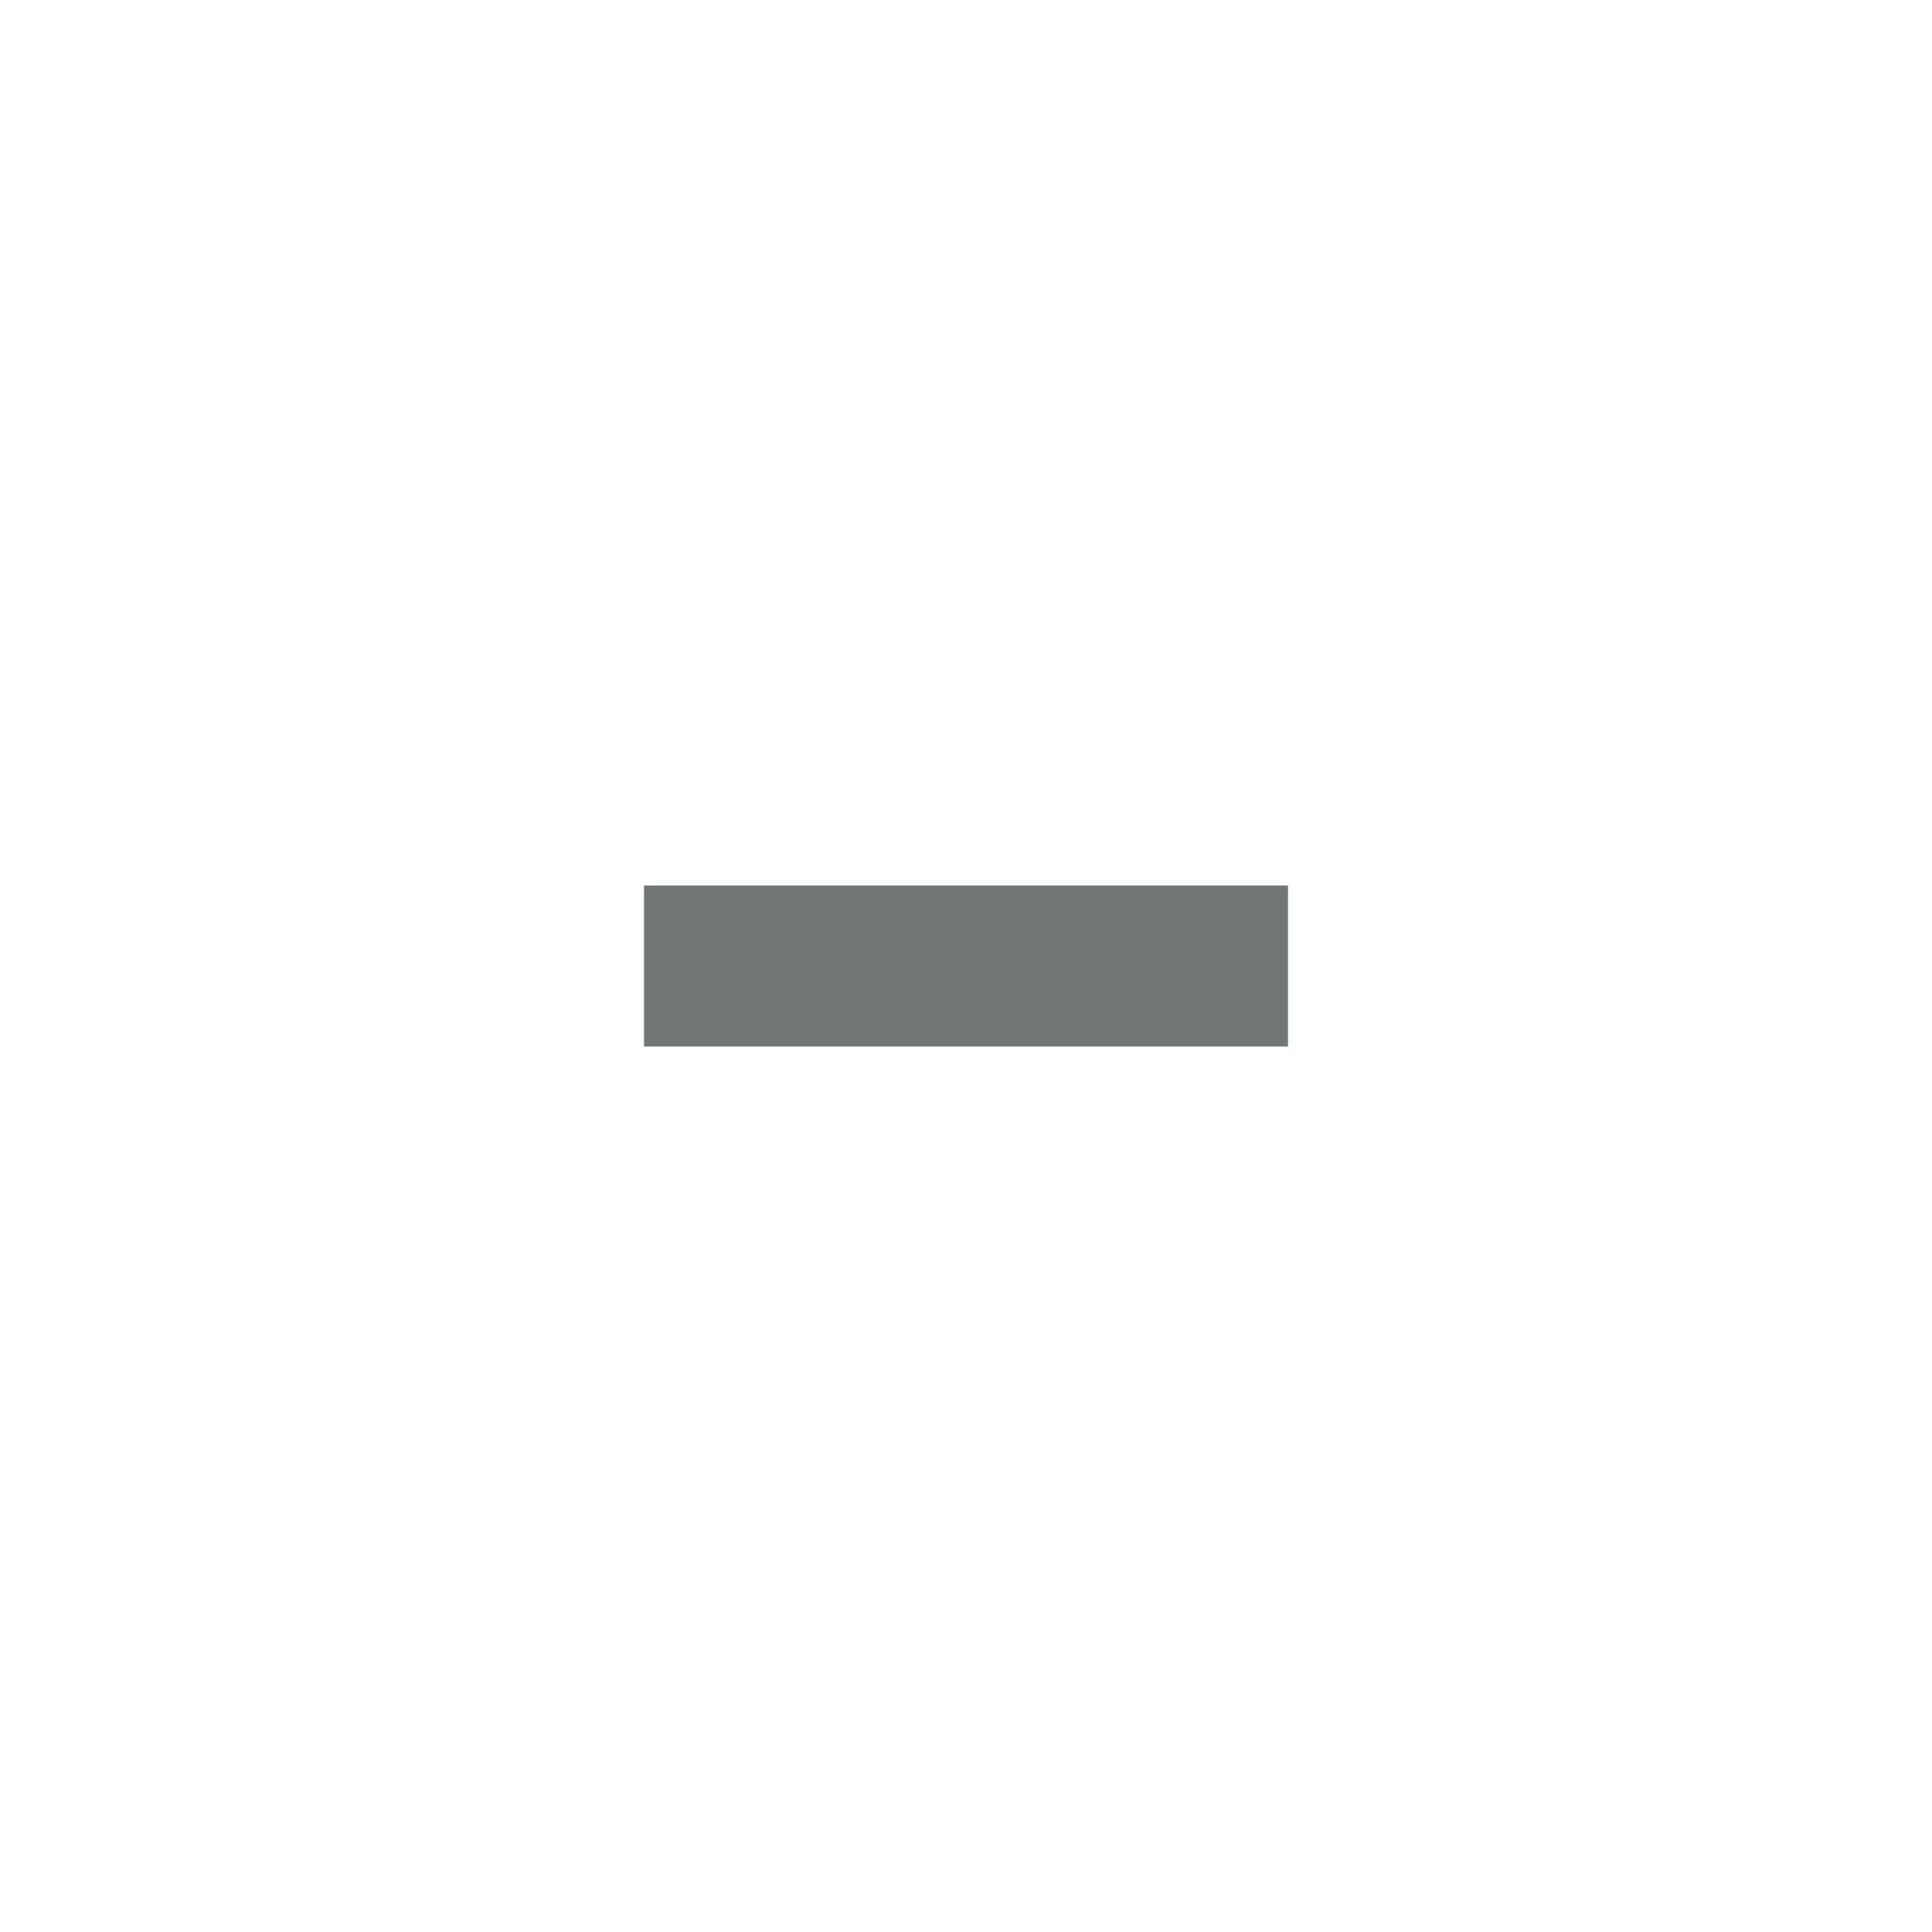
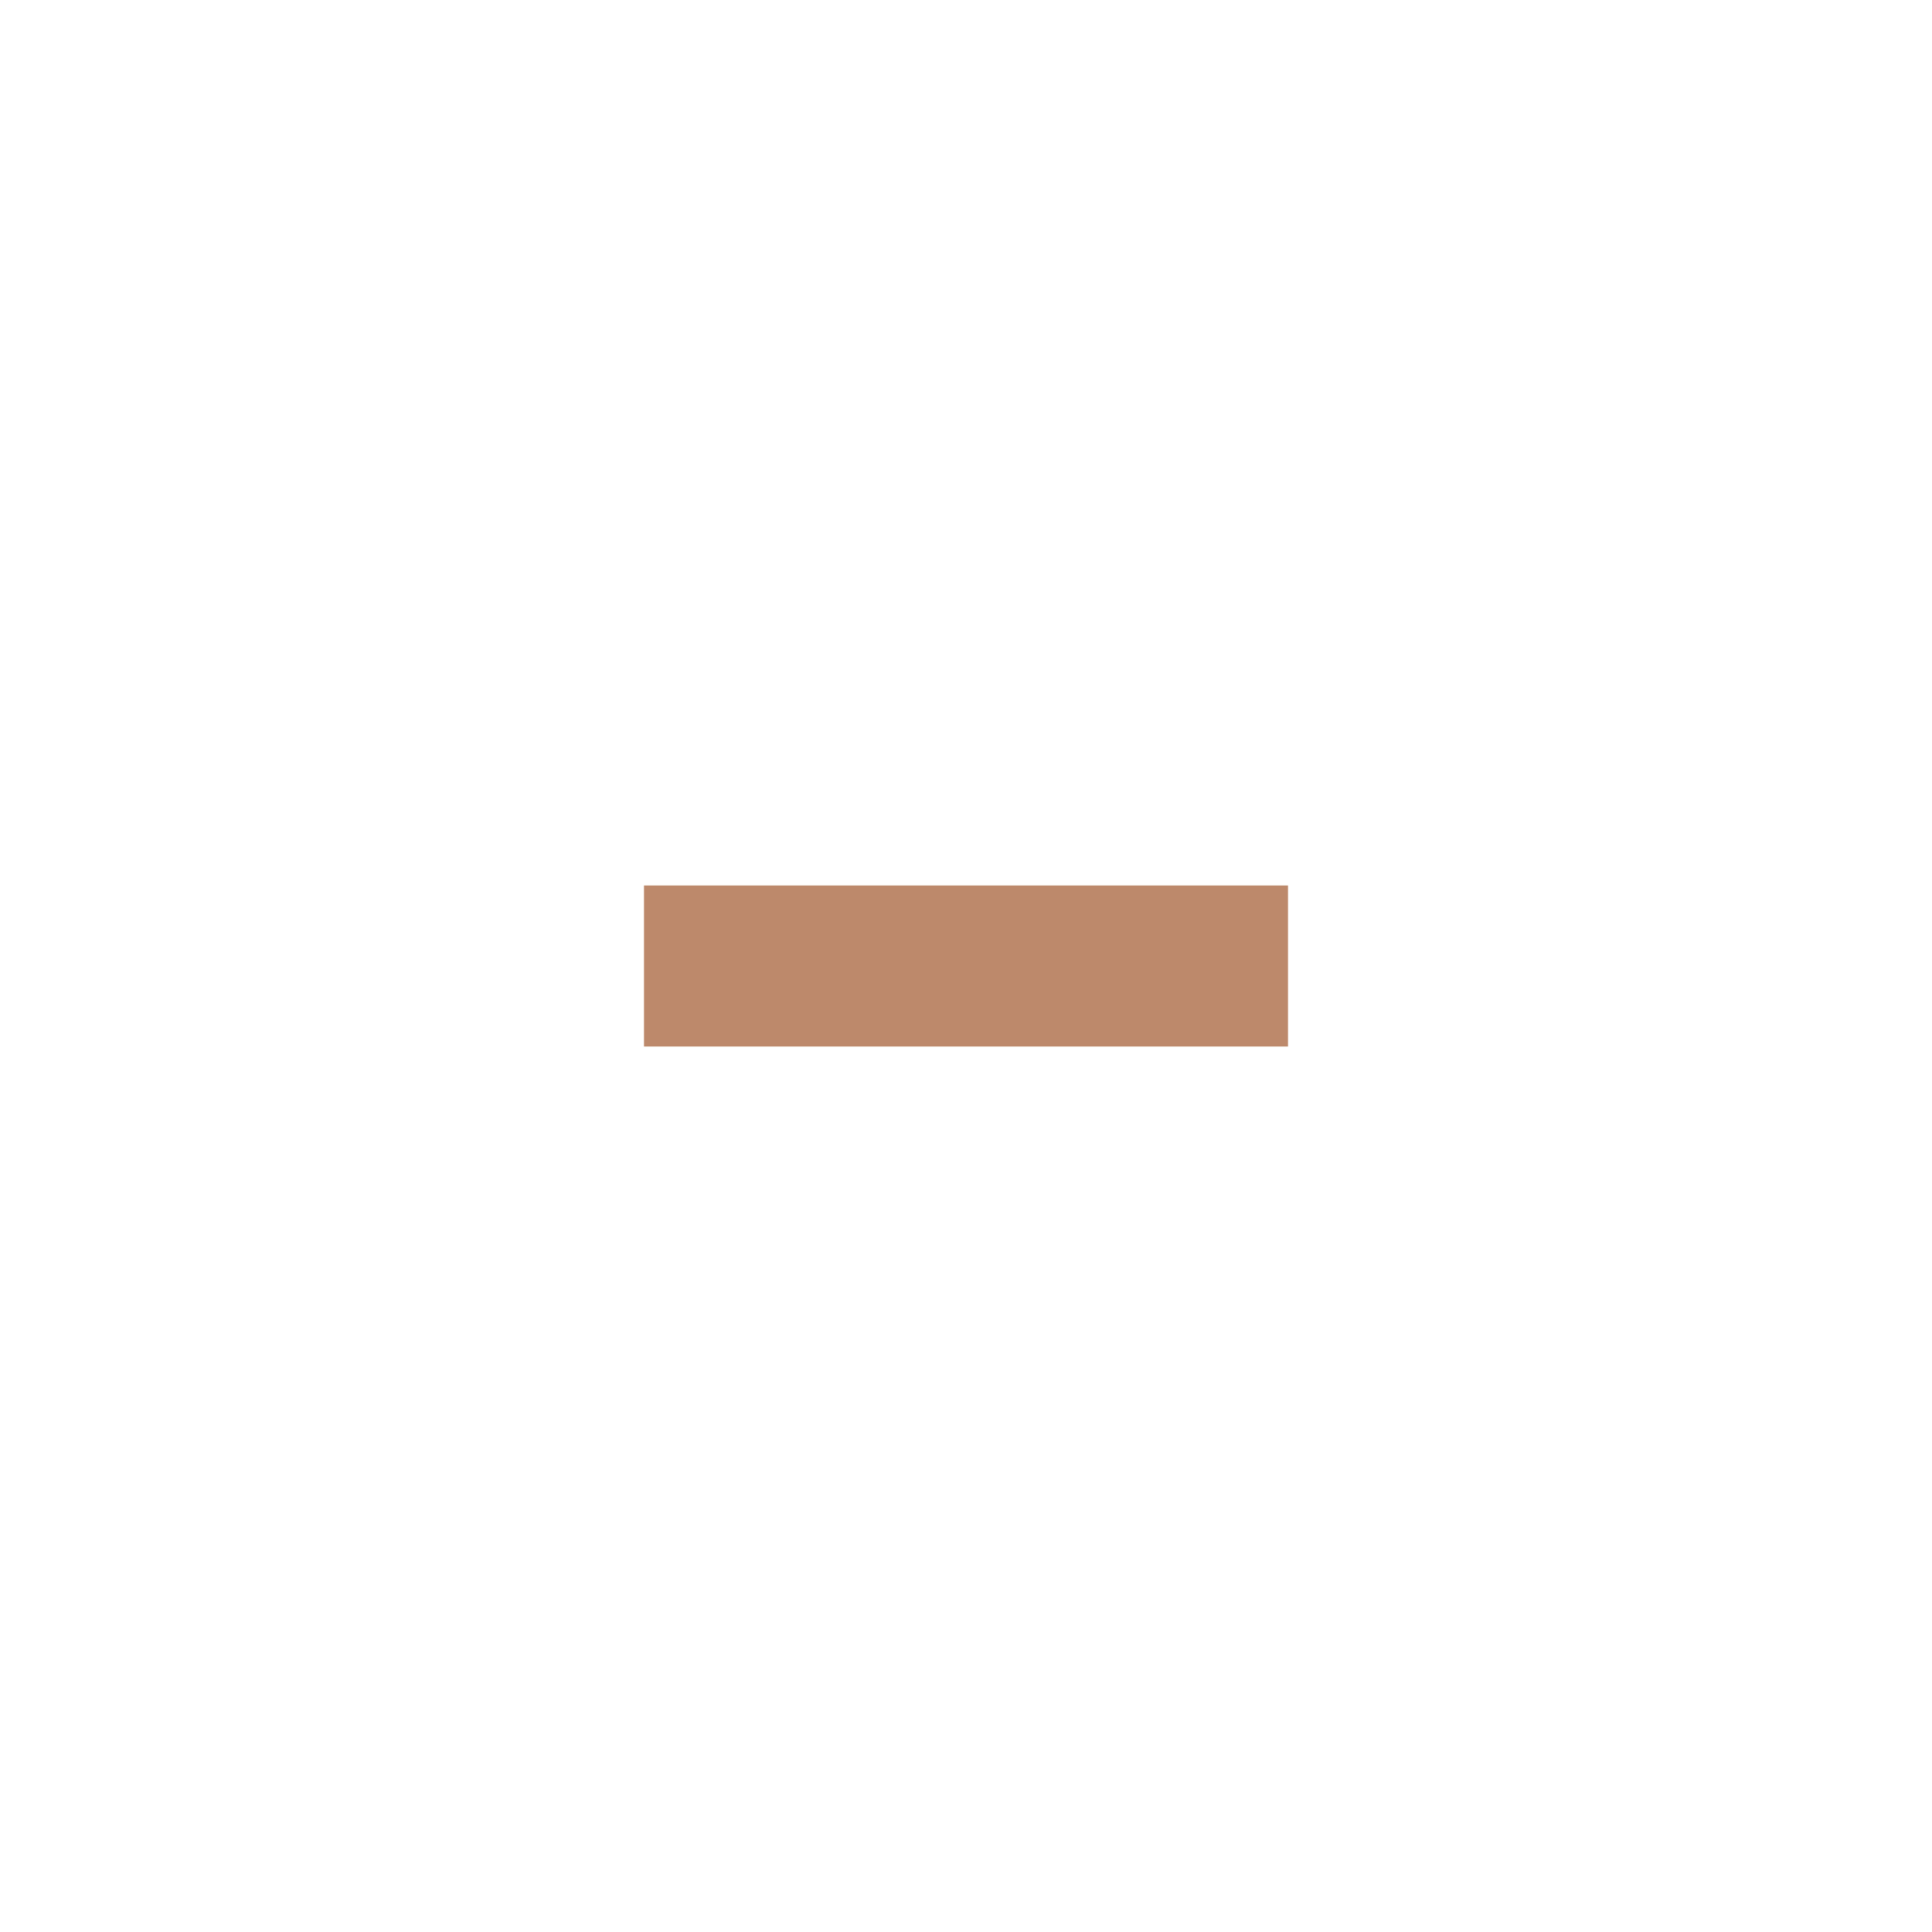
<svg xmlns="http://www.w3.org/2000/svg" version="1.1" x="0px" y="0px" width="24px" height="24px" viewBox="0 0 24 24" xml:space="preserve">
-   <rect x="8" y="11" fill="#424949" opacity="0.75" width="8" height="2" />
+   <rect x="8" y="11" fill="#a7623a" opacity="0.75" width="8" height="2" />
</svg>
